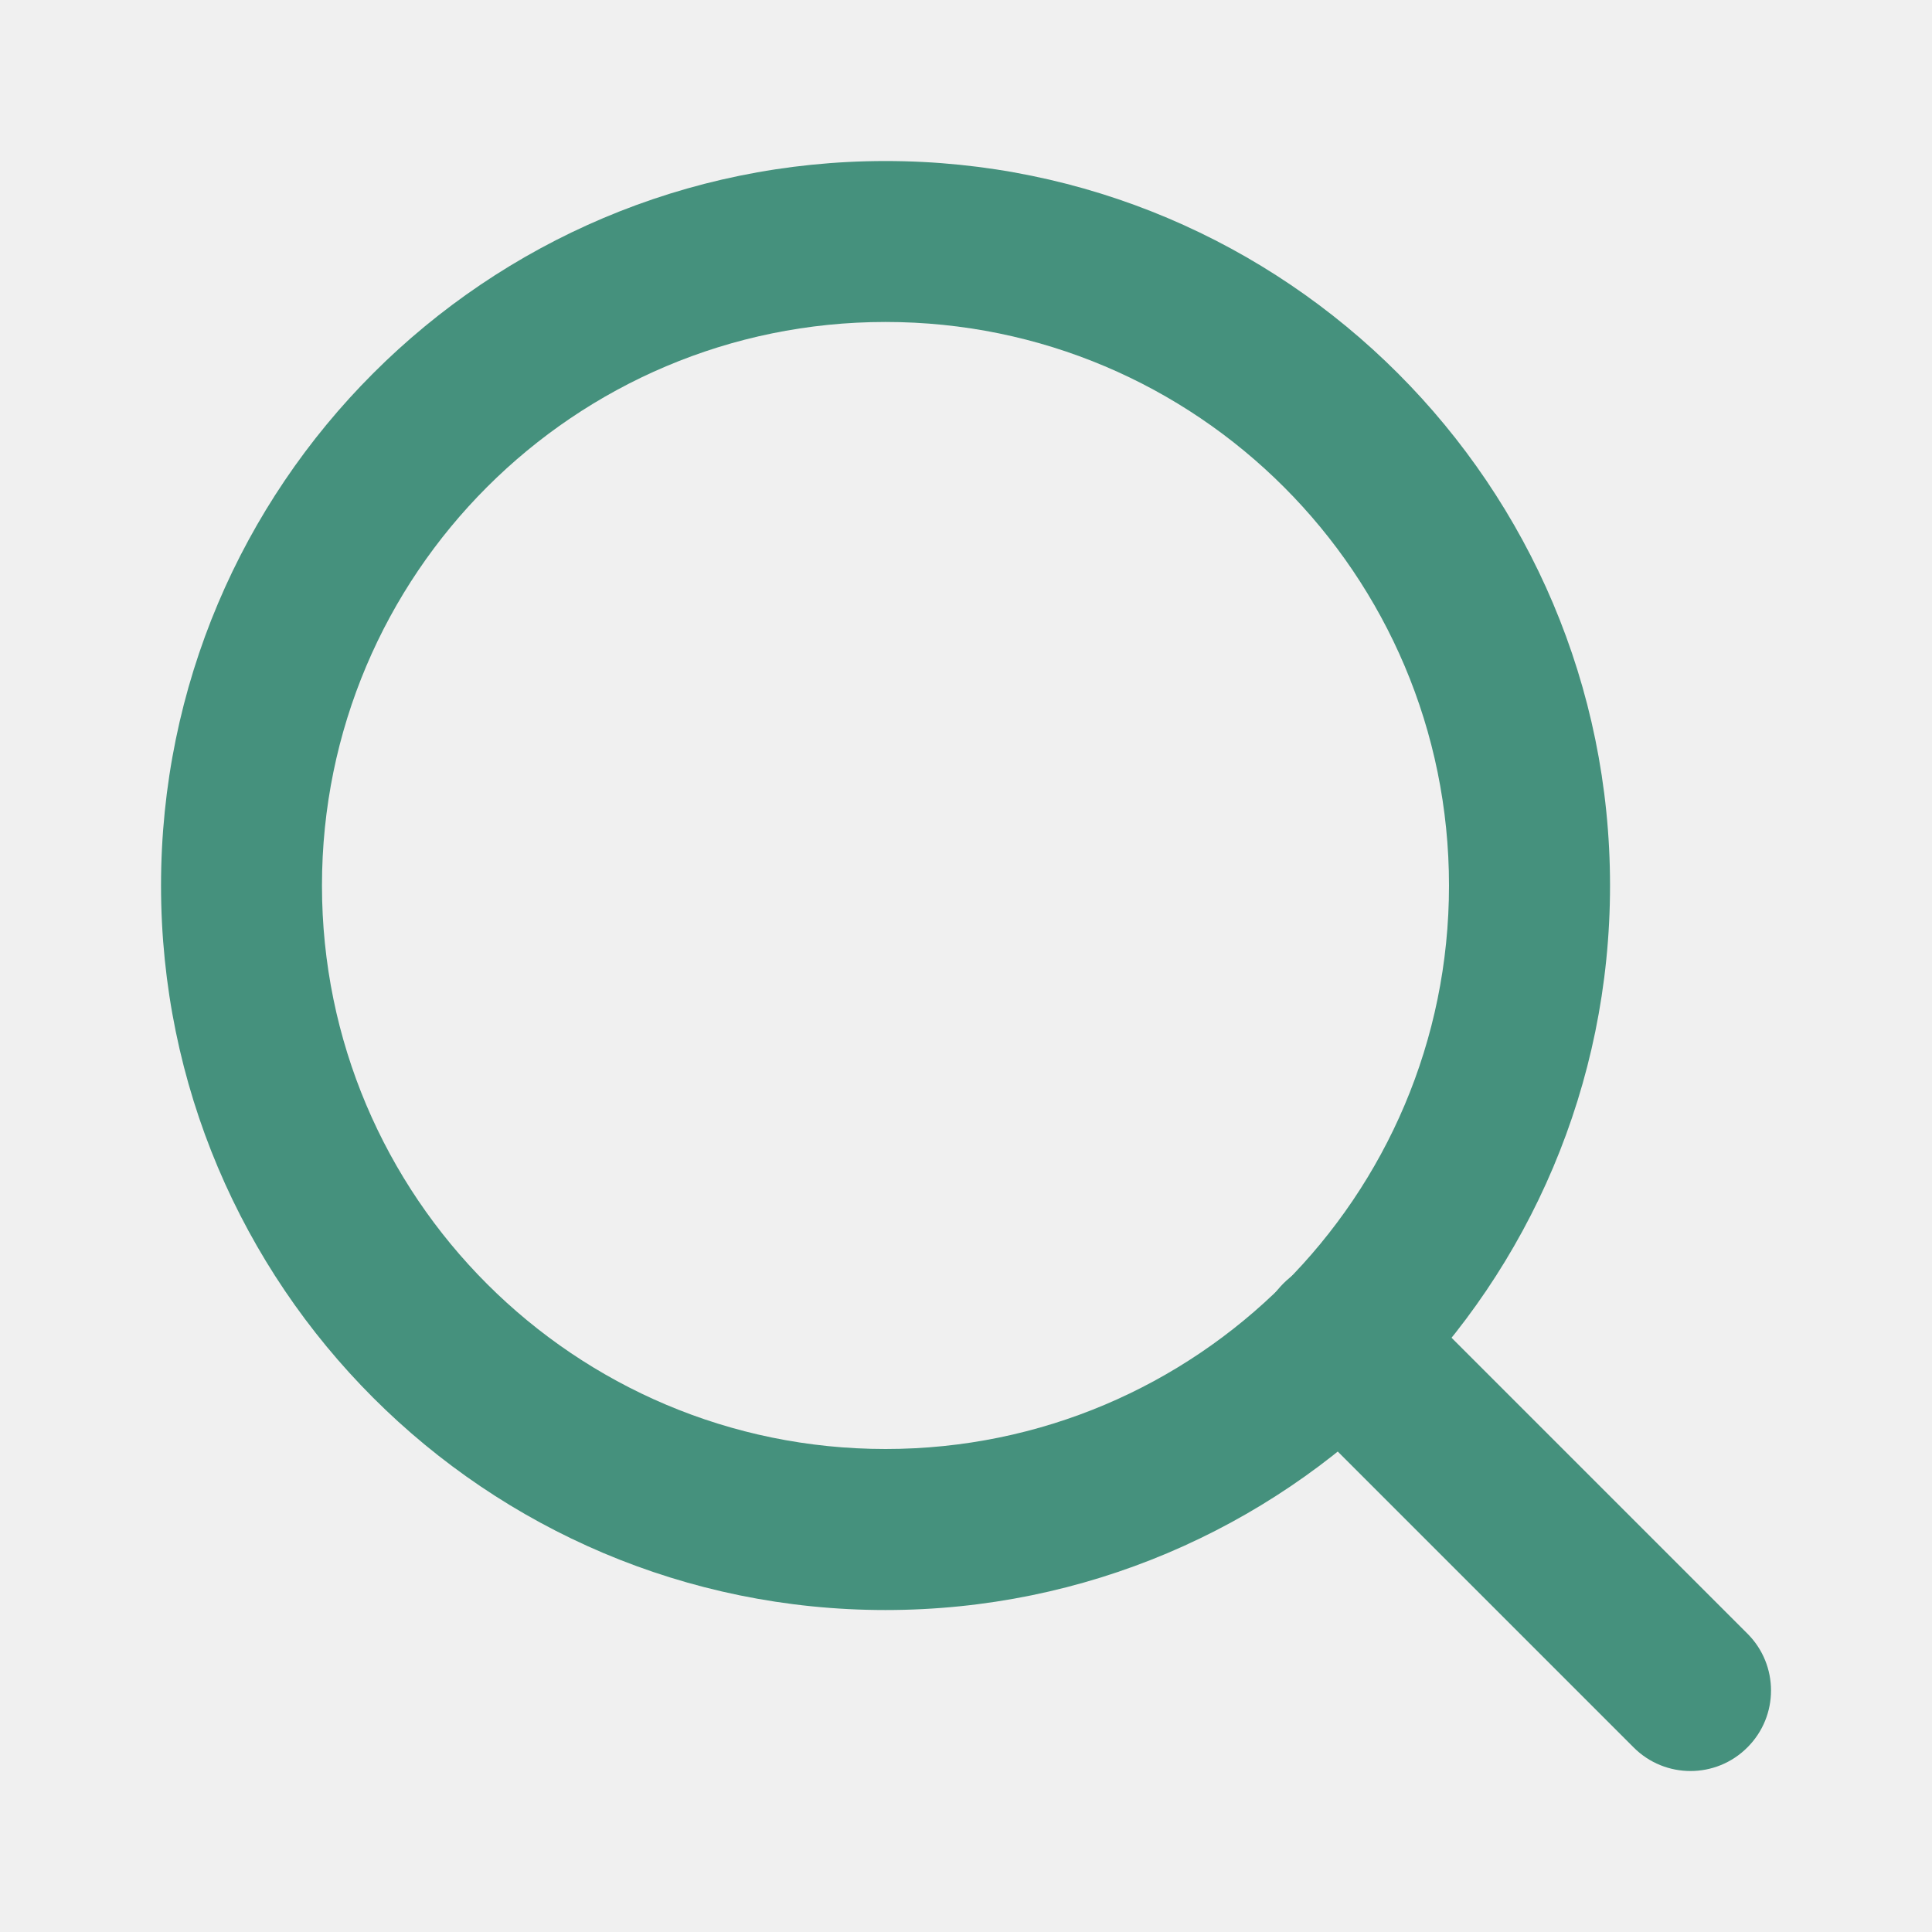
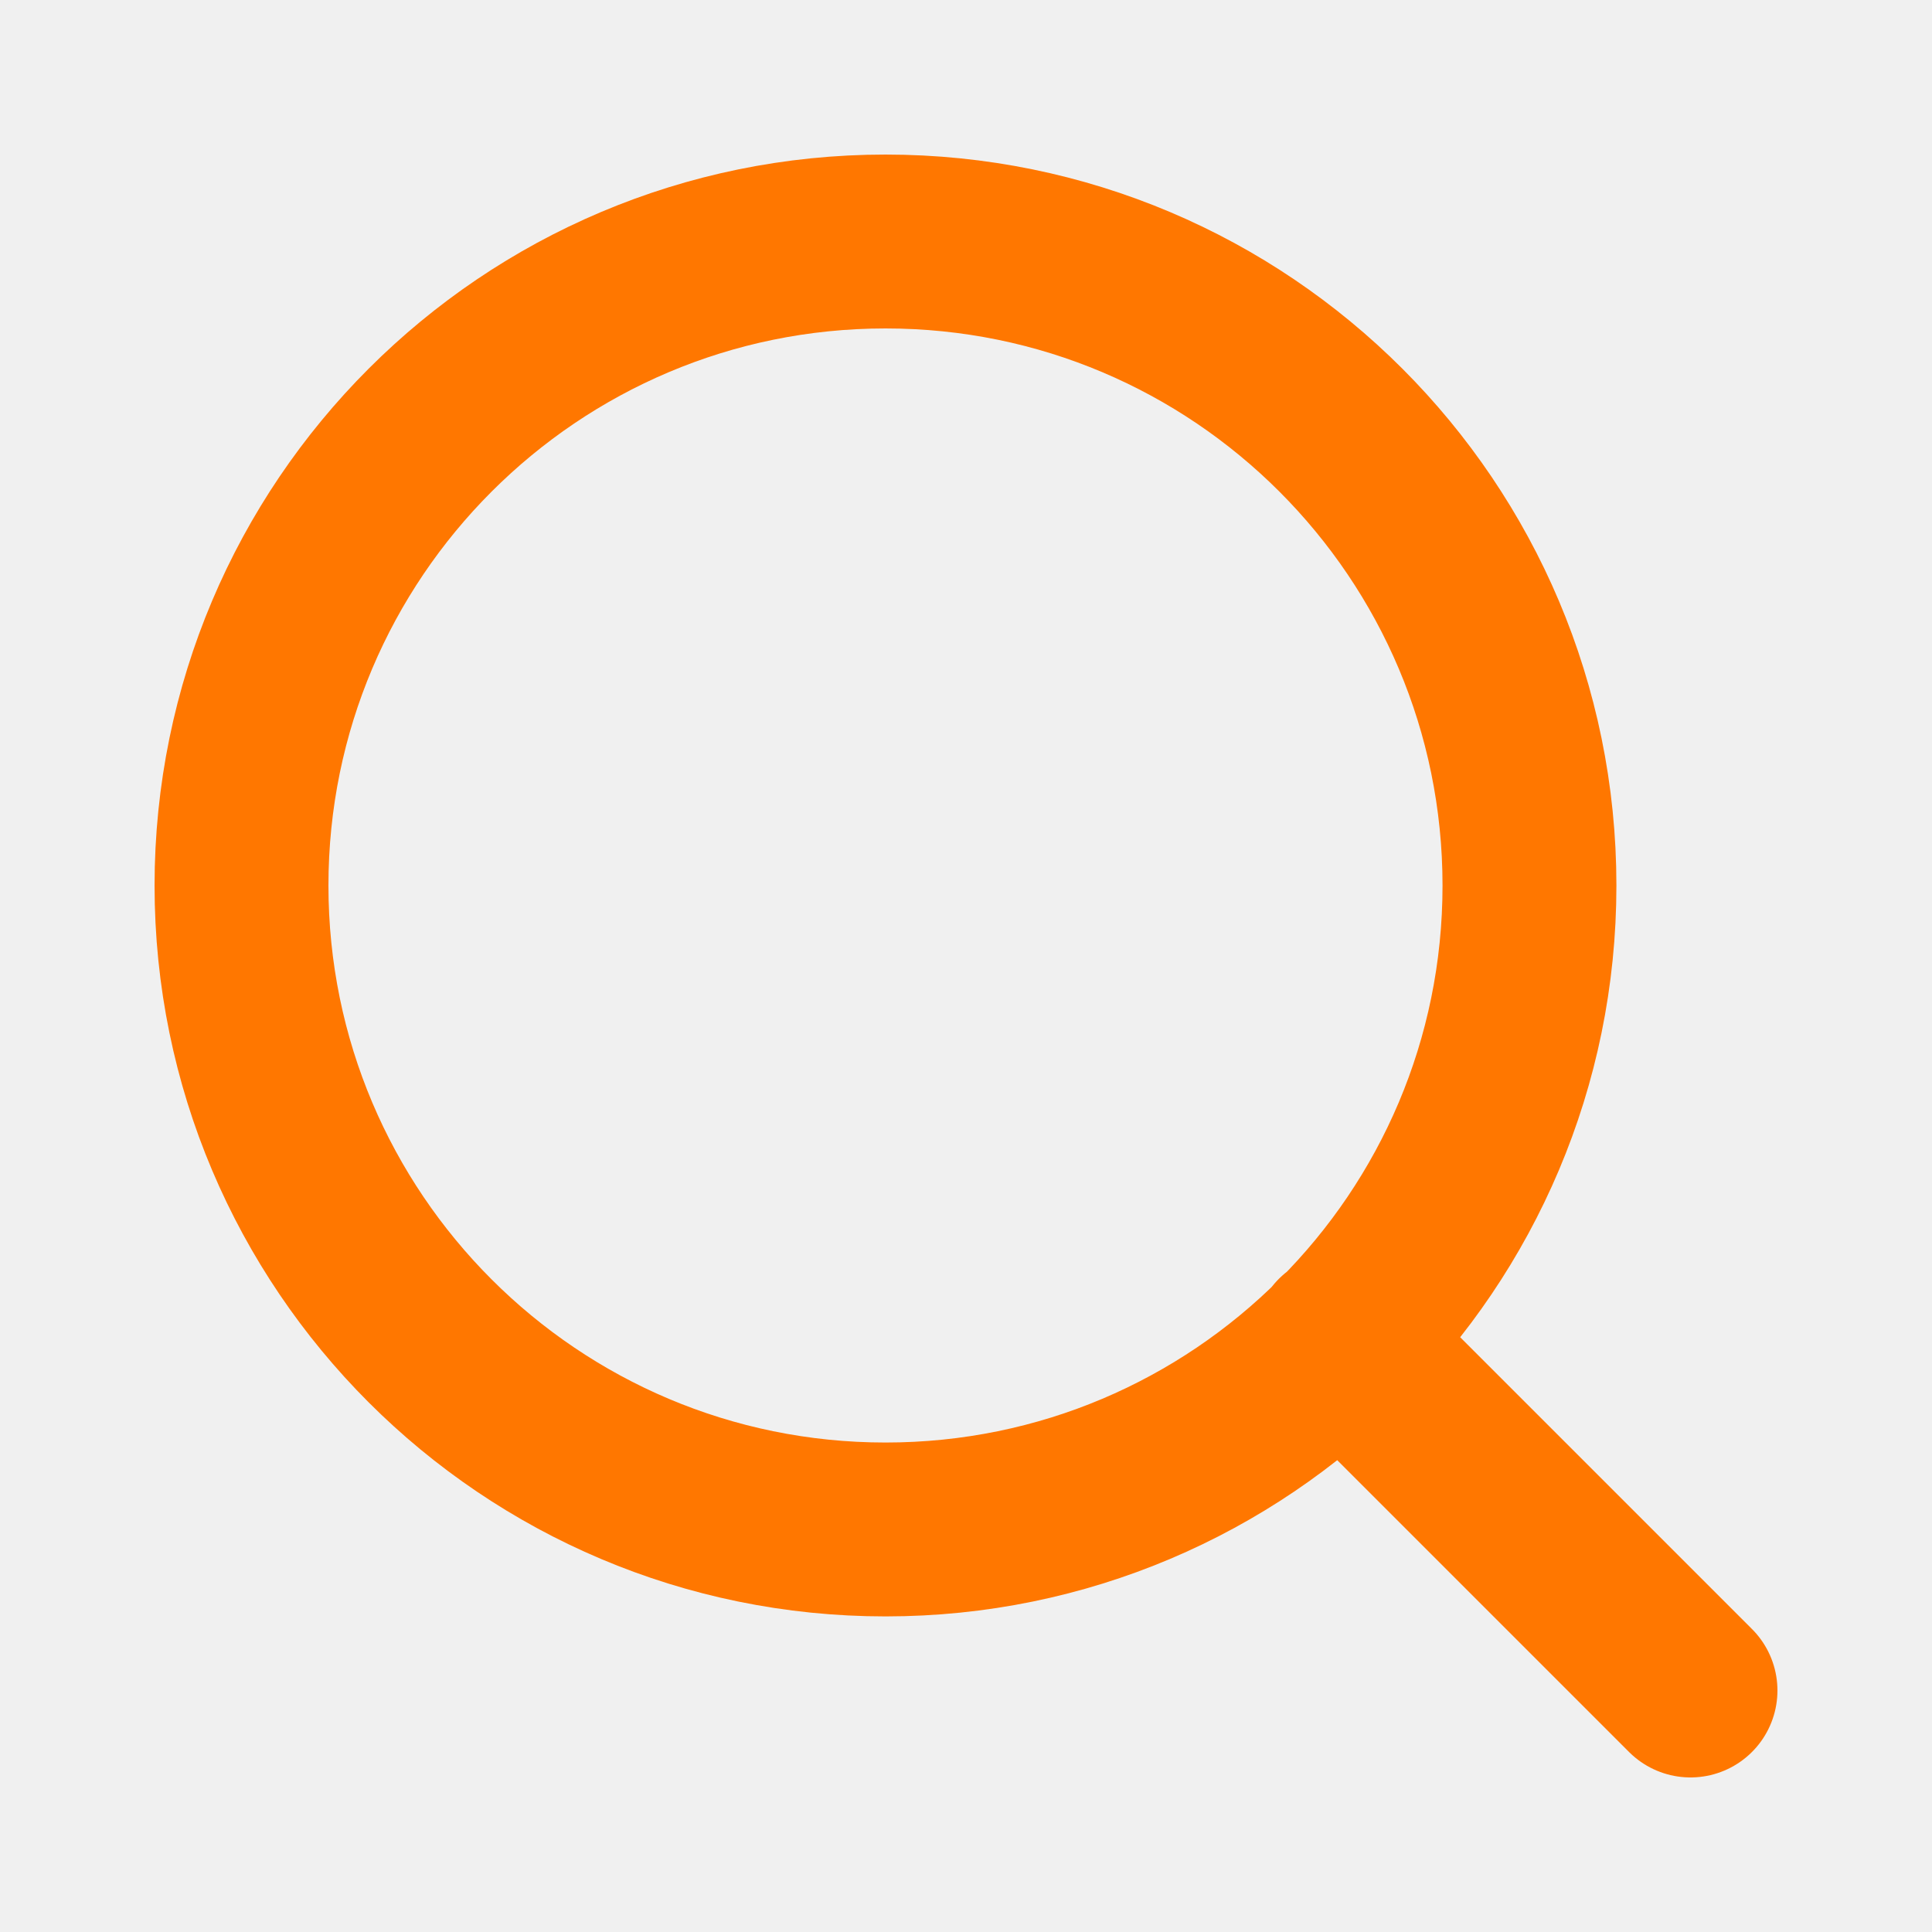
<svg xmlns="http://www.w3.org/2000/svg" width="20" height="20" viewBox="0 0 20 20" fill="none">
-   <path fill-rule="evenodd" clip-rule="evenodd" d="M9.167 3.333C5.945 3.333 3.333 5.945 3.333 9.167C3.333 12.388 5.945 15 9.167 15C12.388 15 15 12.388 15 9.167C15 5.945 12.388 3.333 9.167 3.333ZM1.667 9.167C1.667 5.025 5.025 1.667 9.167 1.667C13.309 1.667 16.667 5.025 16.667 9.167C16.667 13.309 13.309 16.667 9.167 16.667C5.025 16.667 1.667 13.309 1.667 9.167Z" fill="#45917D" />
-   <path fill-rule="evenodd" clip-rule="evenodd" d="M13.286 13.286C13.611 12.96 14.139 12.96 14.464 13.286L18.089 16.911C18.415 17.236 18.415 17.764 18.089 18.089C17.764 18.415 17.236 18.415 16.911 18.089L13.286 14.464C12.96 14.139 12.96 13.611 13.286 13.286Z" fill="#45917D" />
+   <rect width="20" height="20" fill="white" fill-opacity="0.01" style="mix-blend-mode:multiply" />
+   <path d="M17.5 17.5L13.875 13.875M15.833 9.167C15.833 12.849 12.849 15.833 9.167 15.833C5.485 15.833 2.5 12.849 2.5 9.167C2.5 5.485 5.485 2.5 9.167 2.5C12.849 2.5 15.833 5.485 15.833 9.167Z" stroke="#FF7700" stroke-width="1.8" stroke-linecap="round" stroke-linejoin="round" />
</svg>
